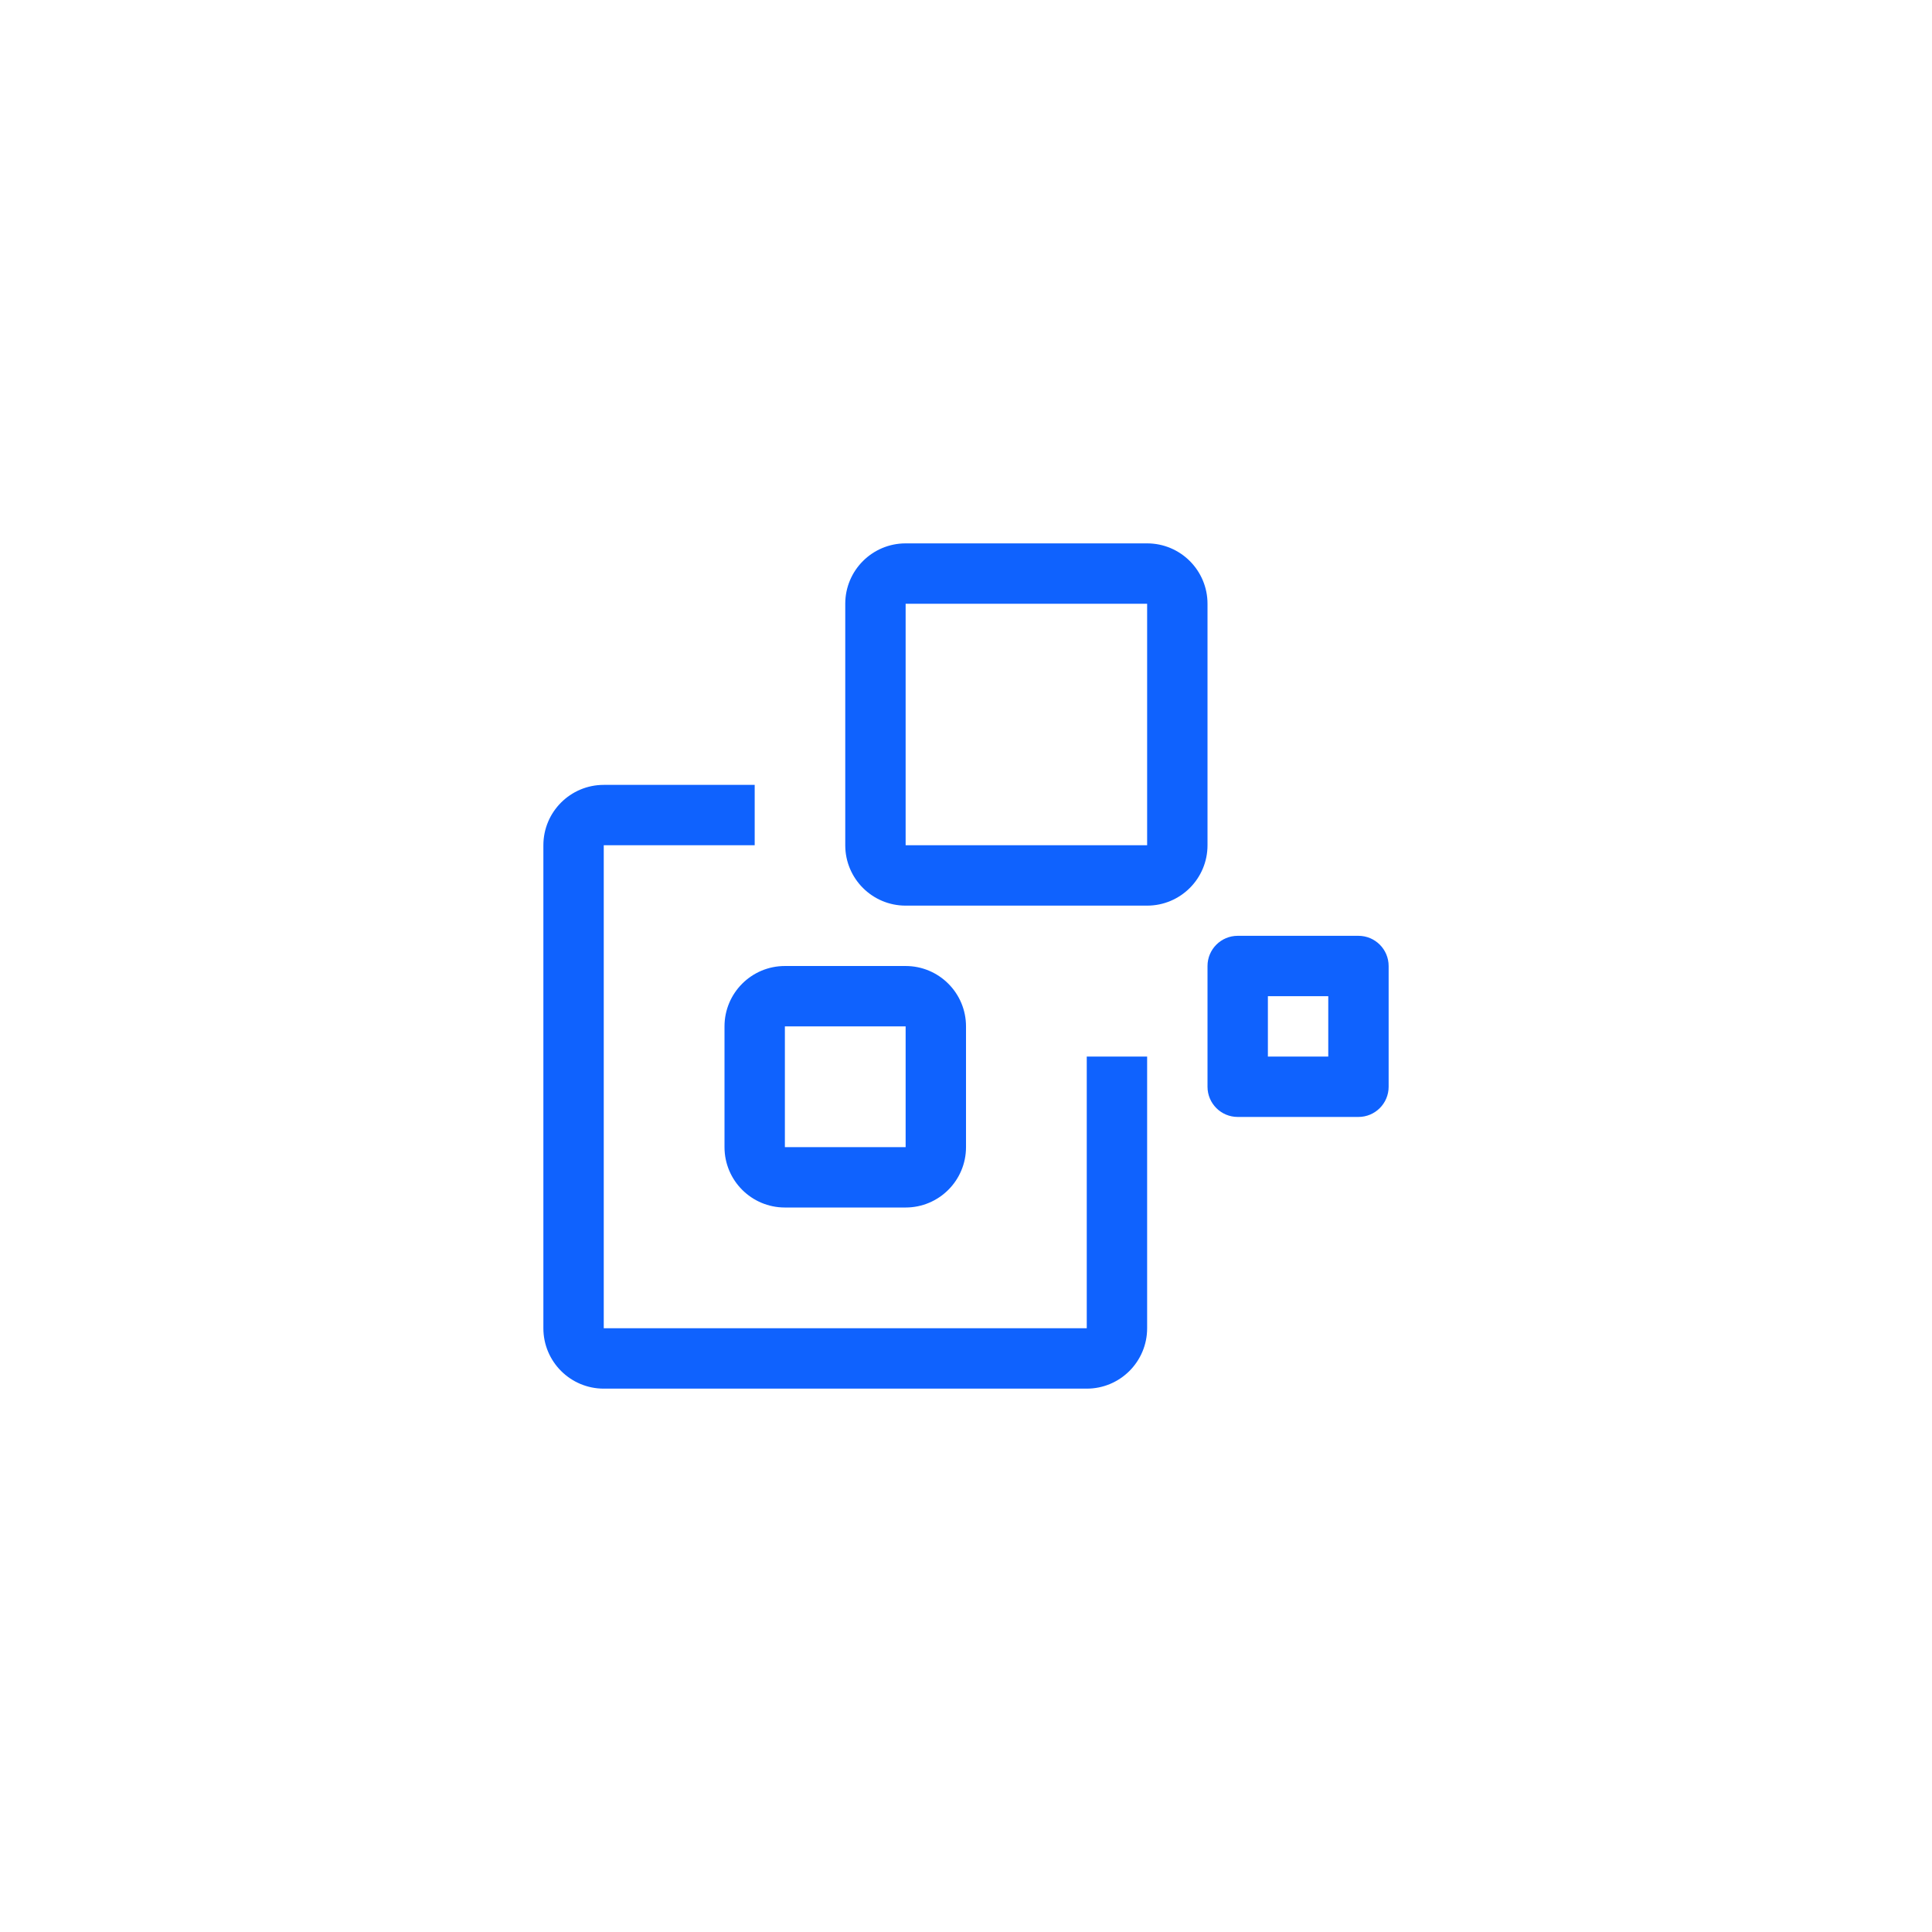
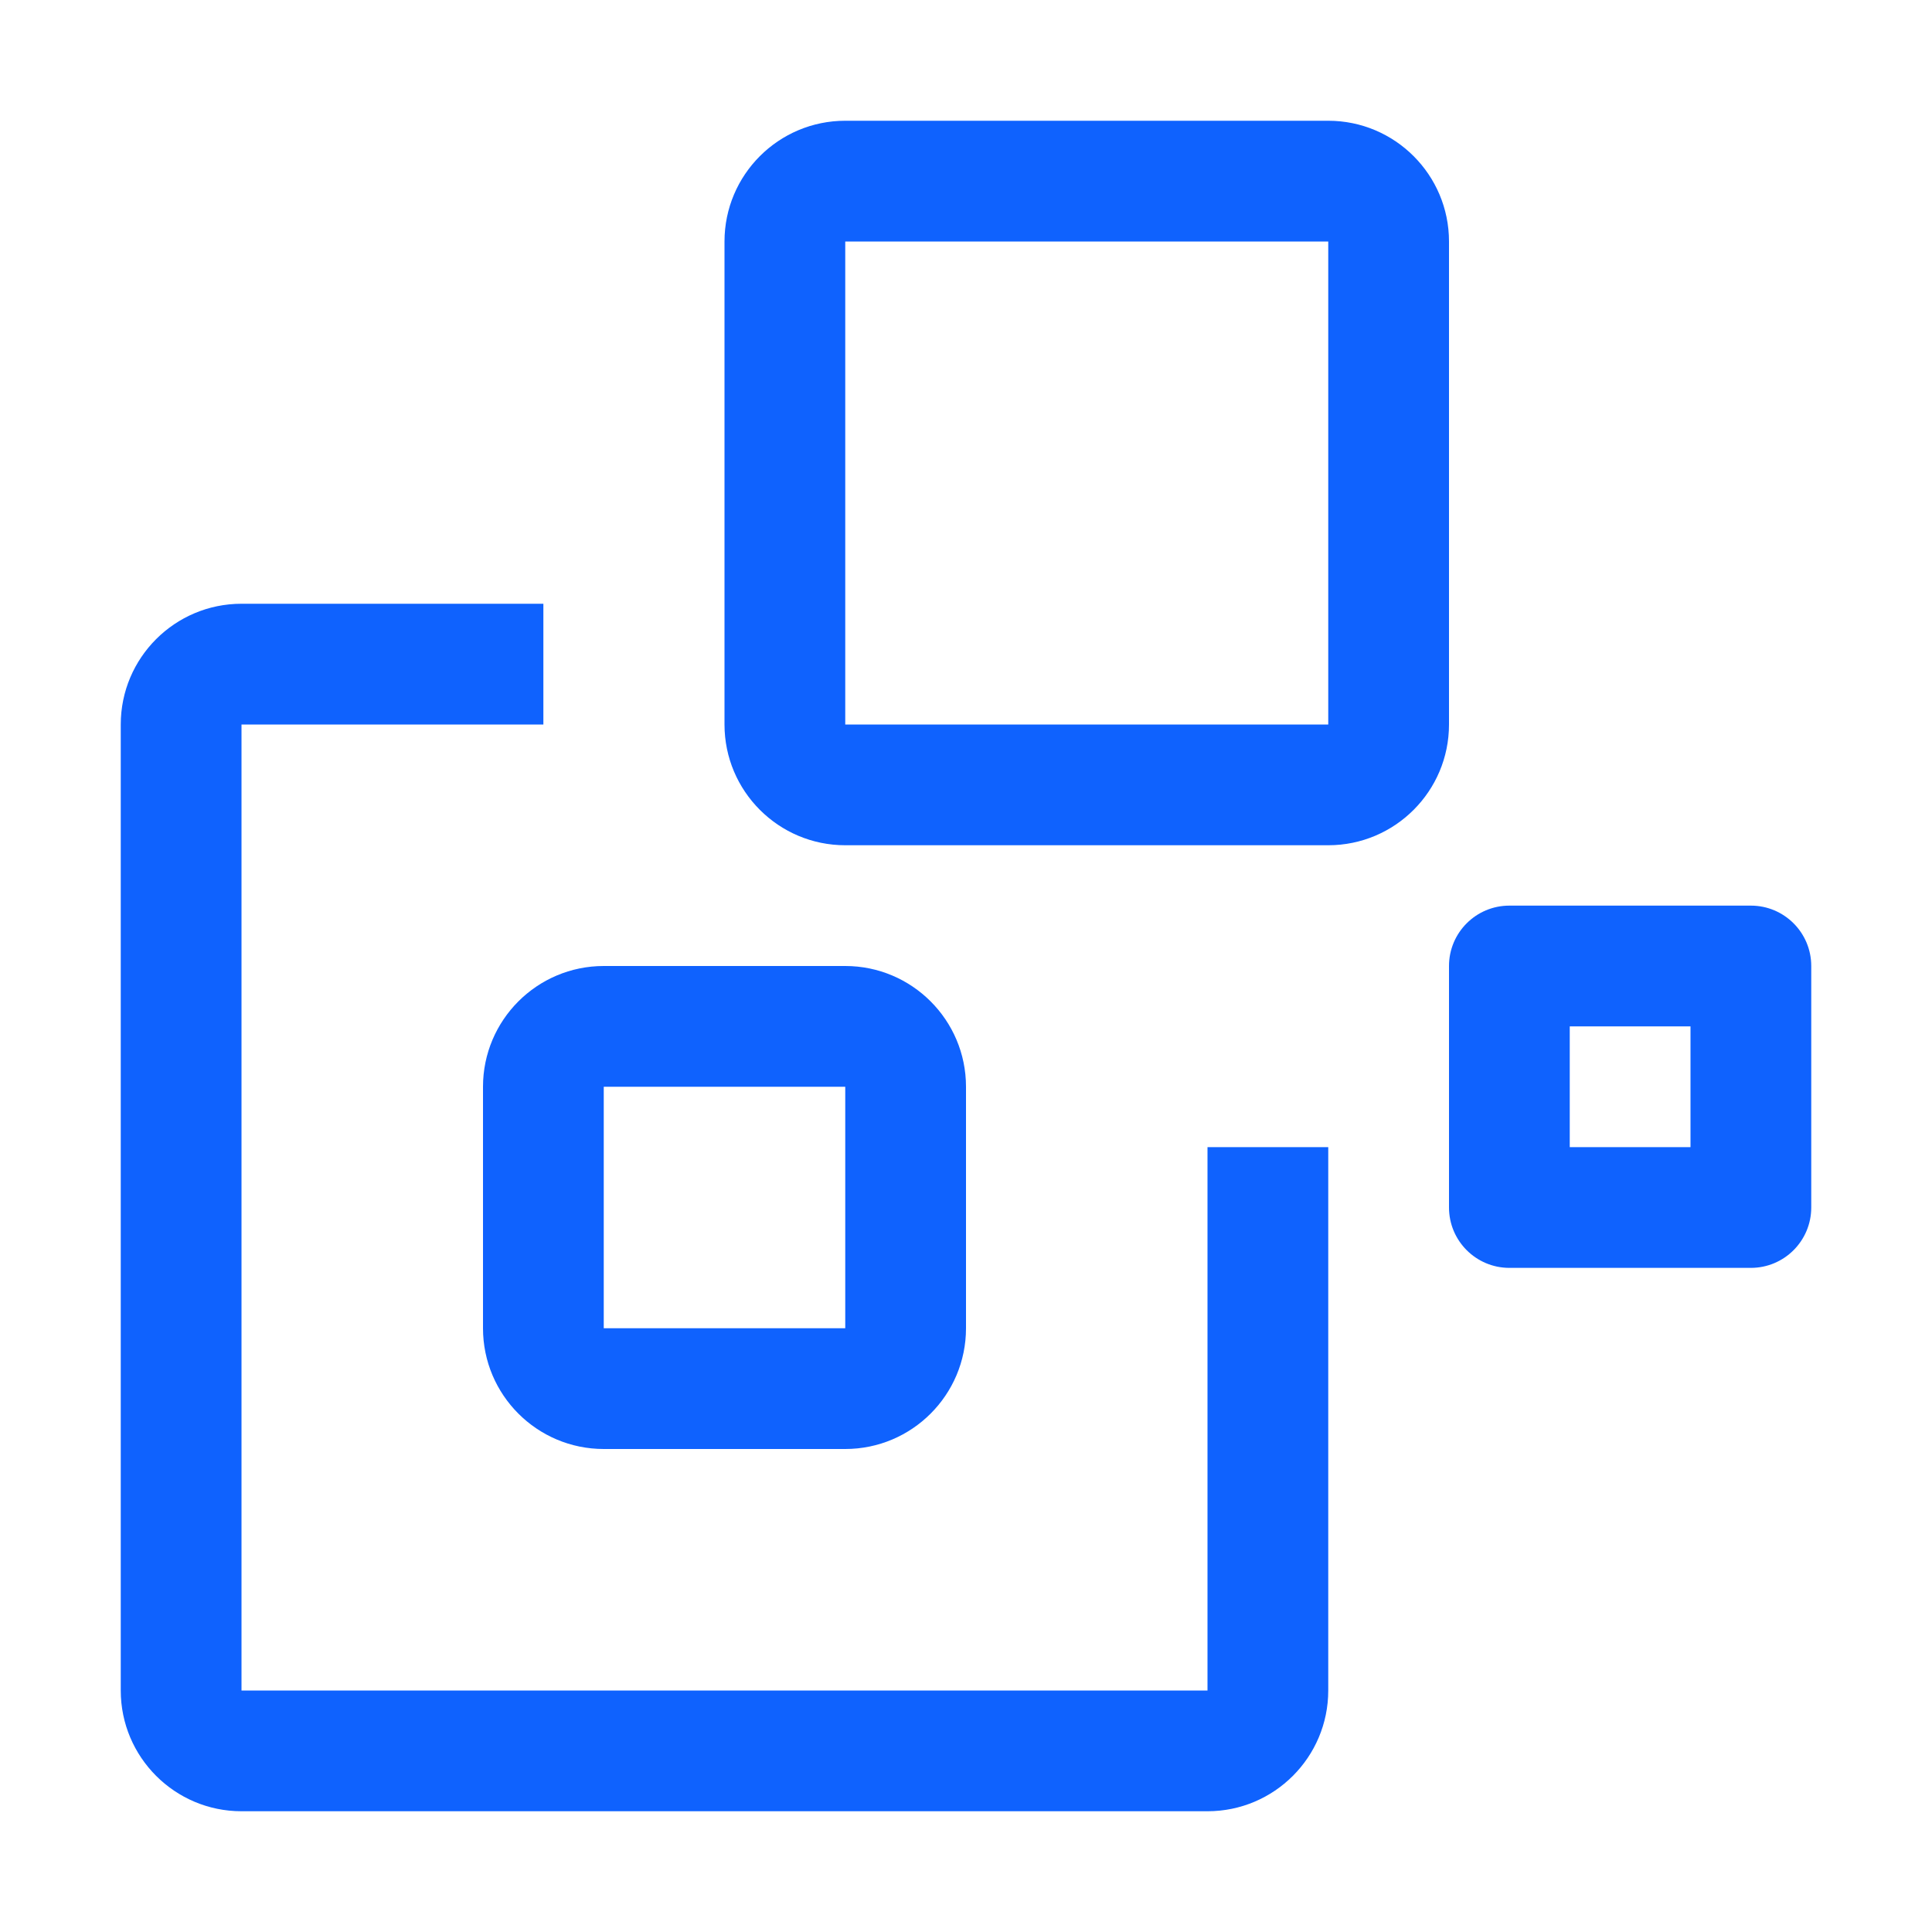
<svg xmlns="http://www.w3.org/2000/svg" viewBox="0 0 20 20">
-   <g transform="scale(.41667)">
-     <g fill="#0F62FE" fill-rule="nonzero">
-       <path d="M18.75 21v-1.5H15a1.5 1.5 0 0 0-1.5 1.5v12a1.5 1.5 0 0 0 1.5 1.5h12a1.5 1.5 0 0 0 1.5-1.5v-6.75H27V33H15V21" />
-       <path d="M28.5 21h-6v-6h6zM21 15v6a1.5 1.5 0 0 0 1.5 1.5h6A1.5 1.5 0 0 0 30 21v-6a1.5 1.5 0 0 0-1.5-1.5h-6A1.5 1.5 0 0 0 21 15M22.5 25.5v3h-3v-3zm-4.5 0v3a1.5 1.5 0 0 0 1.5 1.5h3a1.5 1.5 0 0 0 1.5-1.5v-3a1.5 1.5 0 0 0-1.5-1.5h-3a1.5 1.5 0 0 0-1.5 1.5M33 24.75v1.5h-1.5v-1.5zM30 24v3c0 .414.336.75.75.75h3a.75.75 0 0 0 .75-.75v-3a.75.75 0 0 0-.75-.75h-3A.75.75 0 0 0 30 24" />
-     </g>
+   <g fill="#0F62FE" fill-rule="nonzero">
+     <path d="M5.625 7.5V6.25H2.5c-.69 0-1.25.56-1.25 1.25v10c0 .69.56 1.25 1.25 1.25h10c.69 0 1.25-.56 1.25-1.25v-5.625H12.5V17.5h-10v-10" />
+     <path d="M13.75 7.5h-5v-5h5zm-6.25-5v5c0 .69.56 1.25 1.25 1.25h5c.69 0 1.25-.56 1.25-1.25v-5c0-.69-.56-1.25-1.25-1.25h-5c-.69 0-1.25.56-1.25 1.25M8.75 11.25v2.5h-2.5v-2.5zm-3.75 0v2.5c0 .69.56 1.25 1.25 1.25h2.5c.69 0 1.25-.56 1.25-1.25v-2.5c0-.69-.56-1.25-1.25-1.25h-2.5C5.56 10 5 10.56 5 11.25M17.5 10.625v1.25h-1.25v-1.25zM15 10v2.5c0 .345.28.625.625.625h2.5c.345 0 .625-.28.625-.625V10a.625.625 0 0 0-.625-.625h-2.5A.625.625 0 0 0 15 10" />
  </g>
</svg>
